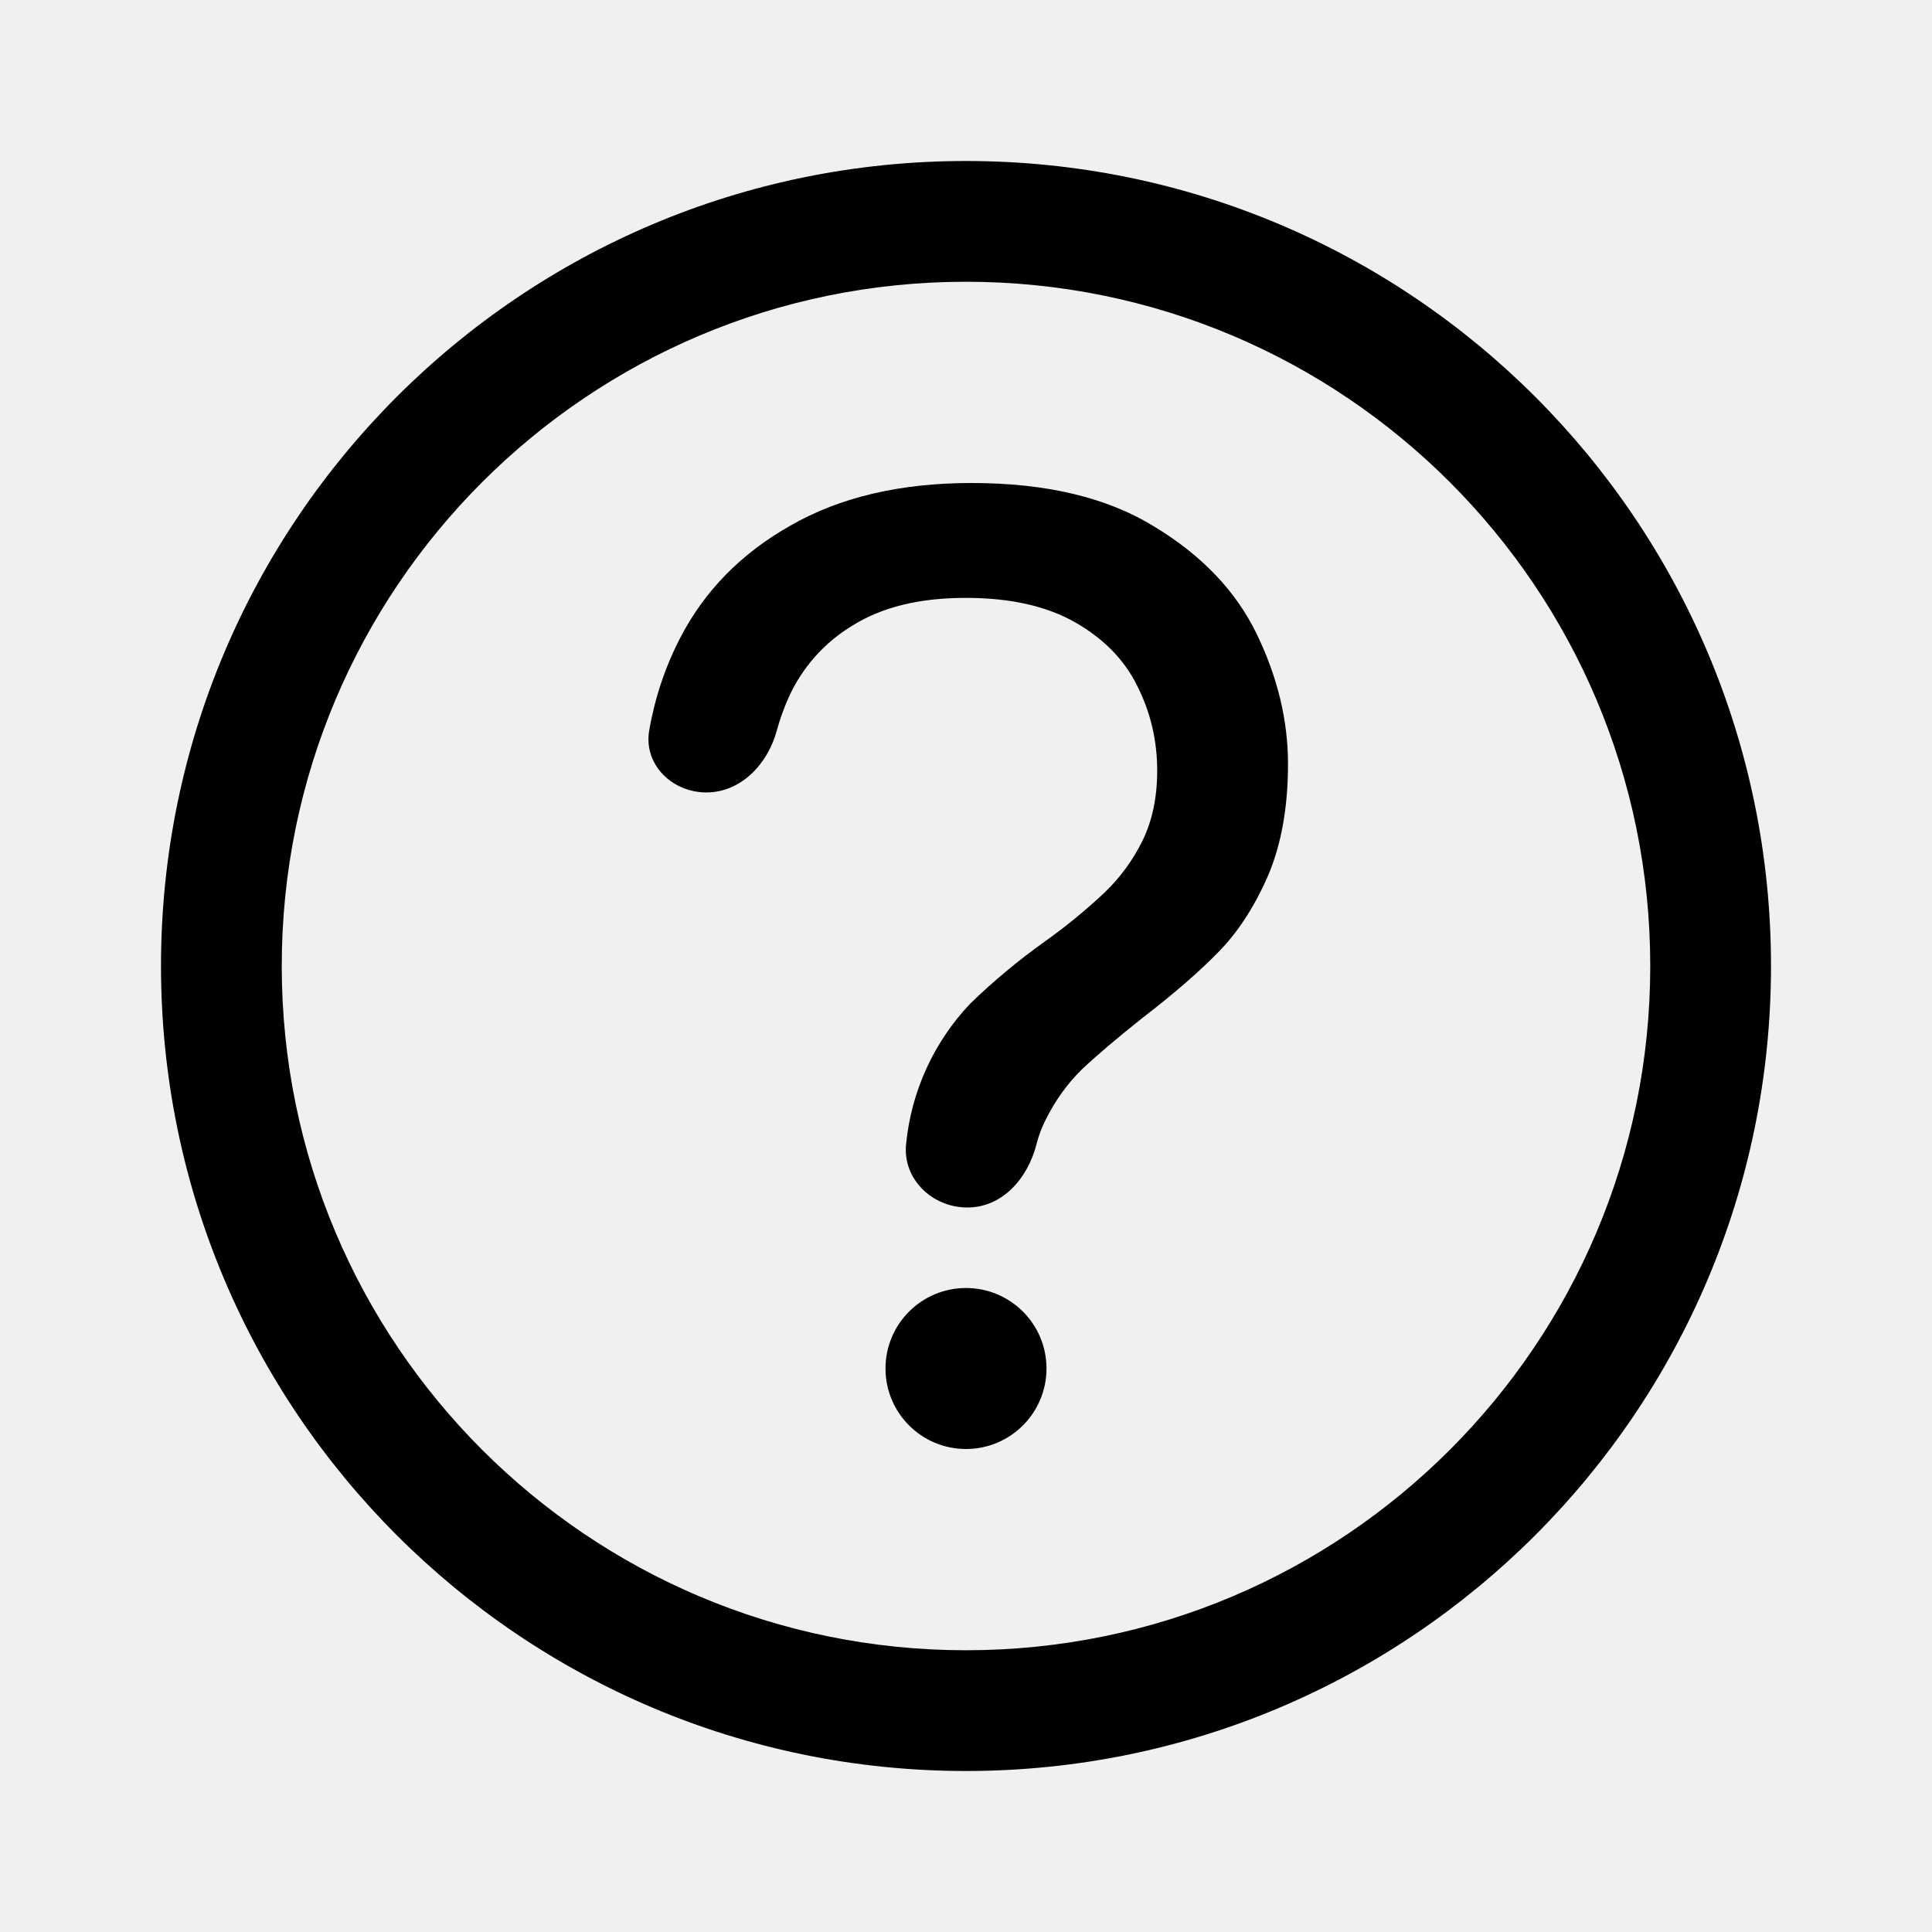
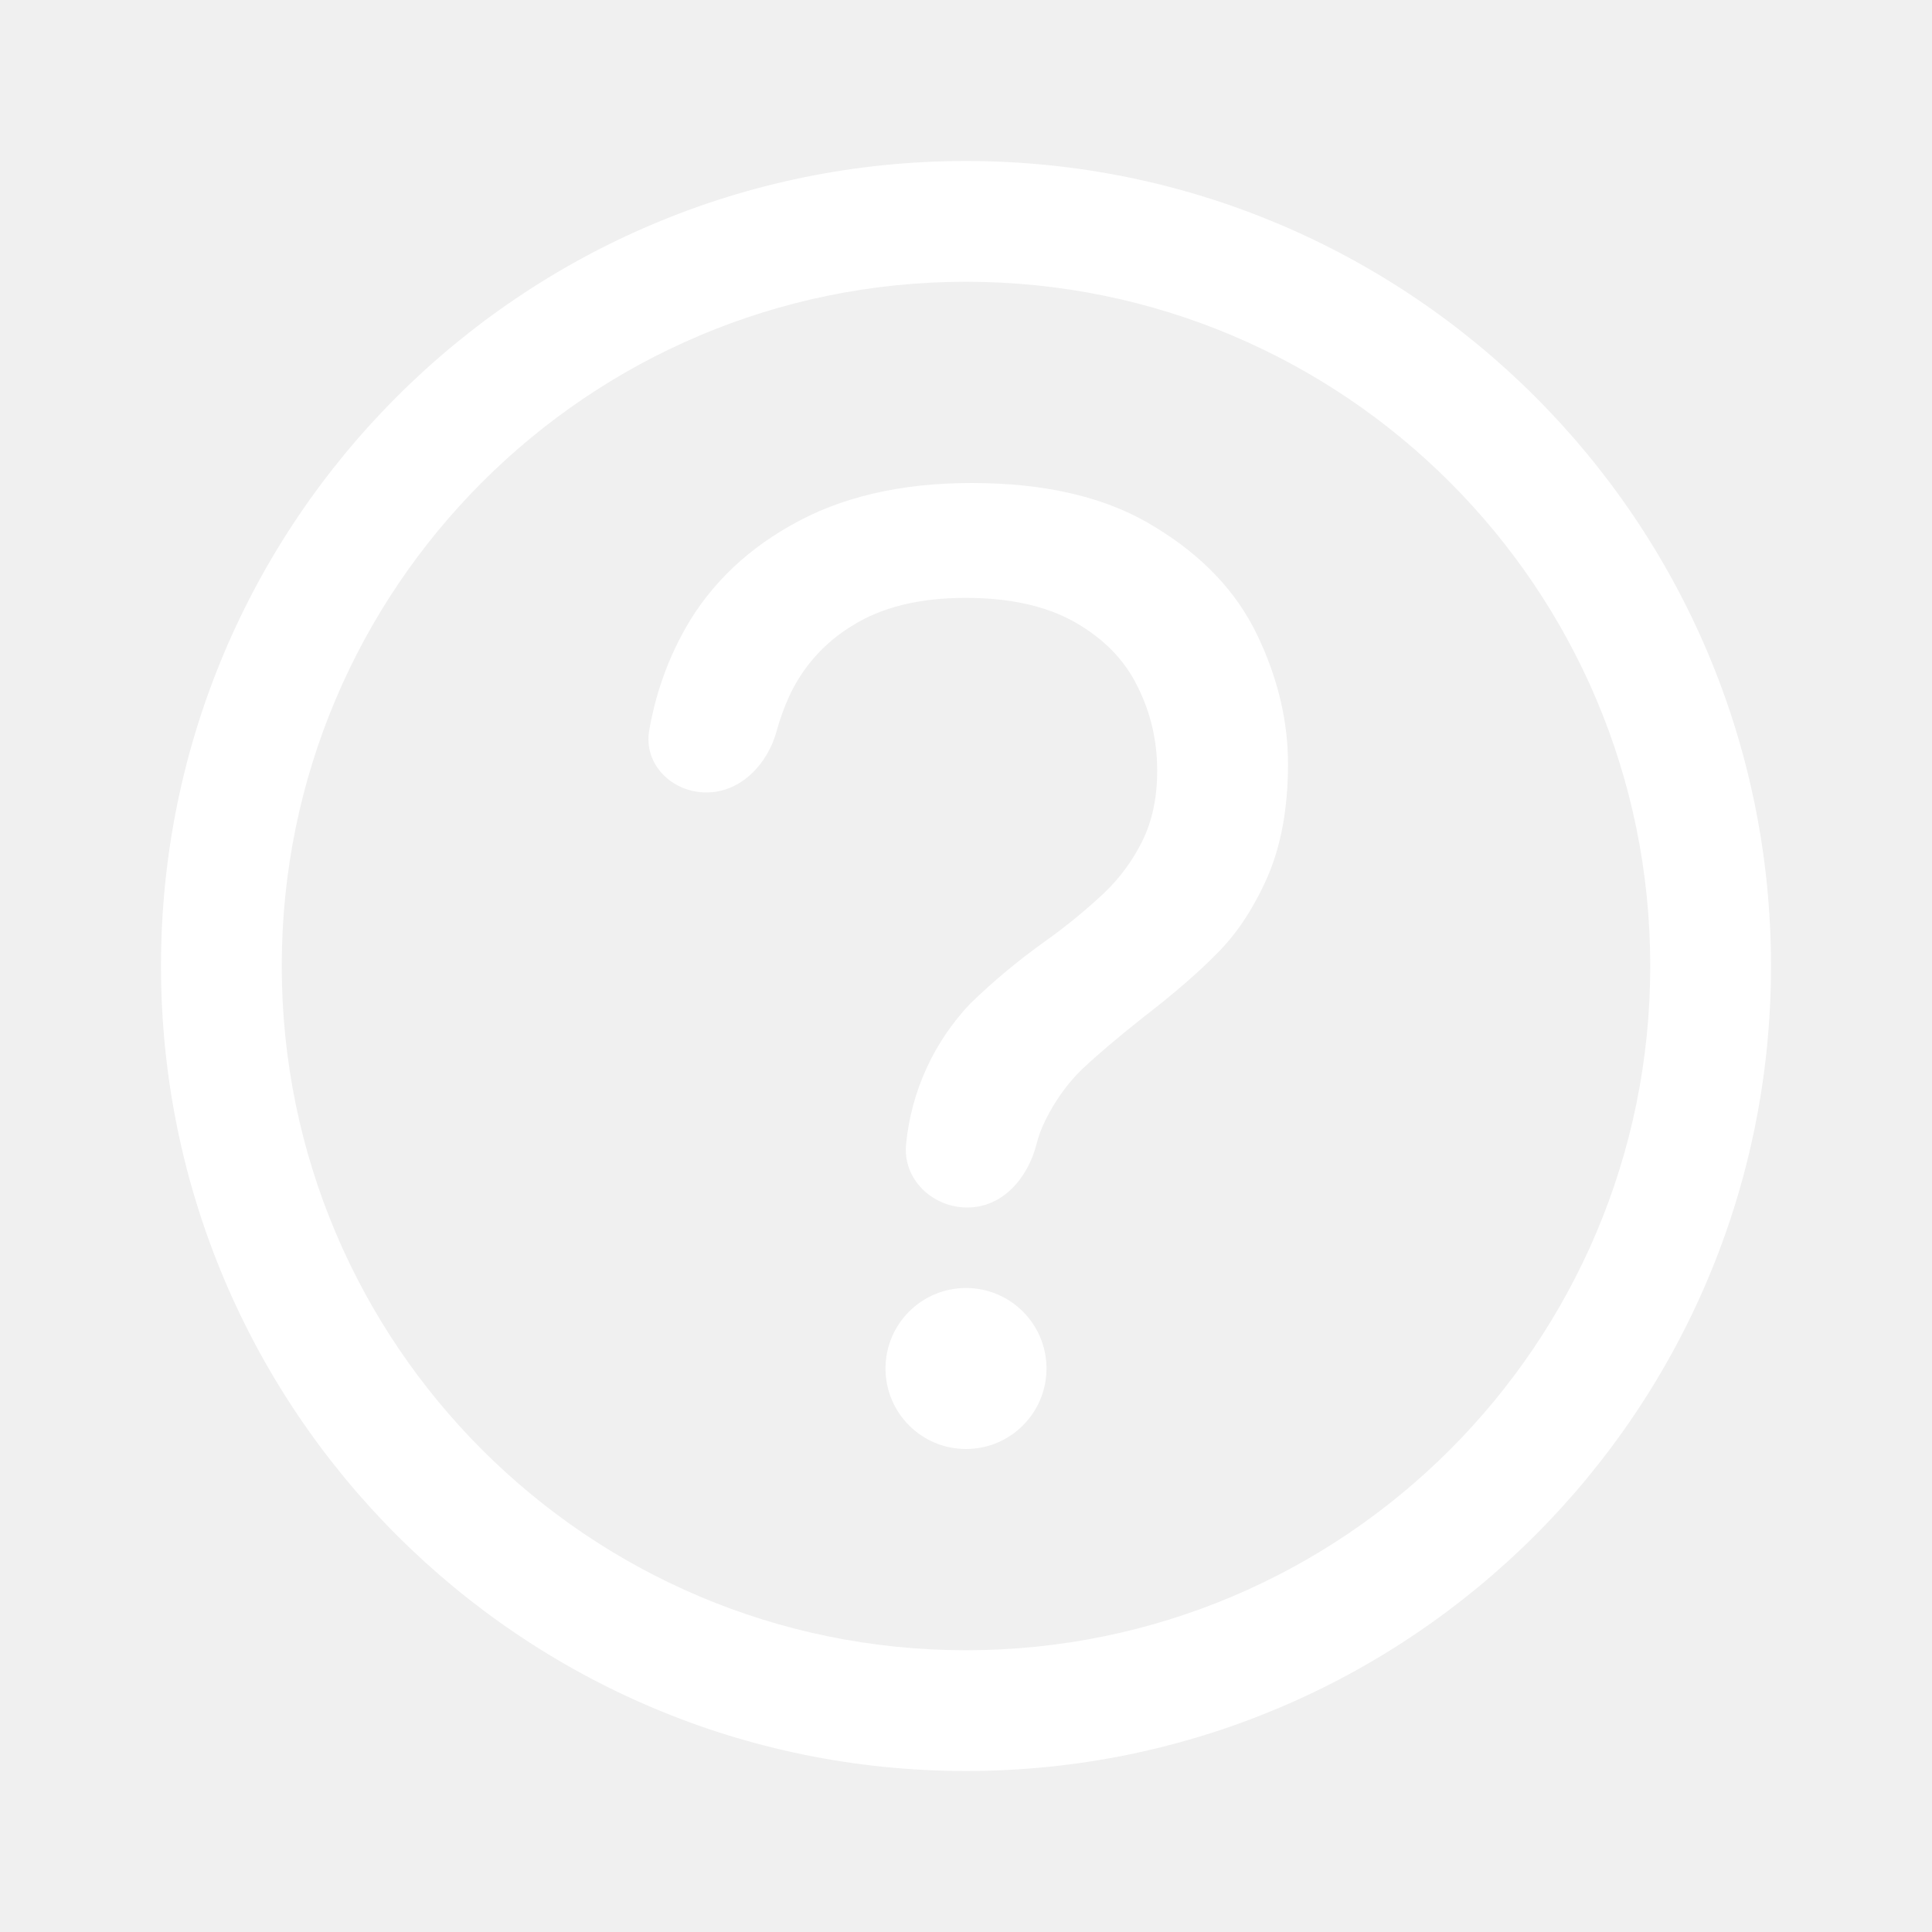
<svg xmlns="http://www.w3.org/2000/svg" class="tds-icon tds-icon-help" viewBox="0 0 24 24">
-   <path fill="currentColor" d="M12 20.5a8.5 8.5 0 1 1 0-17 8.5 8.5 0 0 1 0 17m0 1.5c5.523 0 10-4.477 10-10S17.523 2 12 2 2 6.477 2 12s4.477 10 10 10m0-6a1 1 0 1 0 0 2 1 1 0 0 0 0-2m.053-3.533a8 8 0 0 1 .92-.767 7 7 0 0 0 .746-.61 2.3 2.3 0 0 0 .468-.635q.189-.38.188-.883 0-.56-.246-1.048-.237-.486-.771-.792-.534-.305-1.362-.305-.862 0-1.411.347a2 2 0 0 0-.788.89q-.09.201-.148.413c-.111.414-.445.767-.874.767-.428 0-.784-.35-.71-.772q.106-.61.386-1.15.452-.875 1.37-1.394Q10.742 6 12.07 6q1.395 0 2.273.544.885.536 1.271 1.337T16 9.489q0 .817-.254 1.403-.255.577-.616.94-.353.363-.943.817-.468.372-.747.635-.27.264-.451.627-.075.149-.113.302c-.108.424-.422.787-.86.787-.437 0-.806-.356-.76-.79a2.95 2.95 0 0 1 .797-1.743" />
+   <path fill="#fff" d="M12 20.5a8.5 8.5 0 1 1 0-17 8.5 8.5 0 0 1 0 17m0 1.5c5.523 0 10-4.477 10-10S17.523 2 12 2 2 6.477 2 12s4.477 10 10 10m0-6a1 1 0 1 0 0 2 1 1 0 0 0 0-2m.053-3.533a8 8 0 0 1 .92-.767 7 7 0 0 0 .746-.61 2.3 2.3 0 0 0 .468-.635q.189-.38.188-.883 0-.56-.246-1.048-.237-.486-.771-.792-.534-.305-1.362-.305-.862 0-1.411.347a2 2 0 0 0-.788.89q-.09.201-.148.413c-.111.414-.445.767-.874.767-.428 0-.784-.35-.71-.772q.106-.61.386-1.15.452-.875 1.37-1.394Q10.742 6 12.07 6q1.395 0 2.273.544.885.536 1.271 1.337T16 9.489q0 .817-.254 1.403-.255.577-.616.94-.353.363-.943.817-.468.372-.747.635-.27.264-.451.627-.075.149-.113.302c-.108.424-.422.787-.86.787-.437 0-.806-.356-.76-.79a2.95 2.95 0 0 1 .797-1.743" />
</svg>
